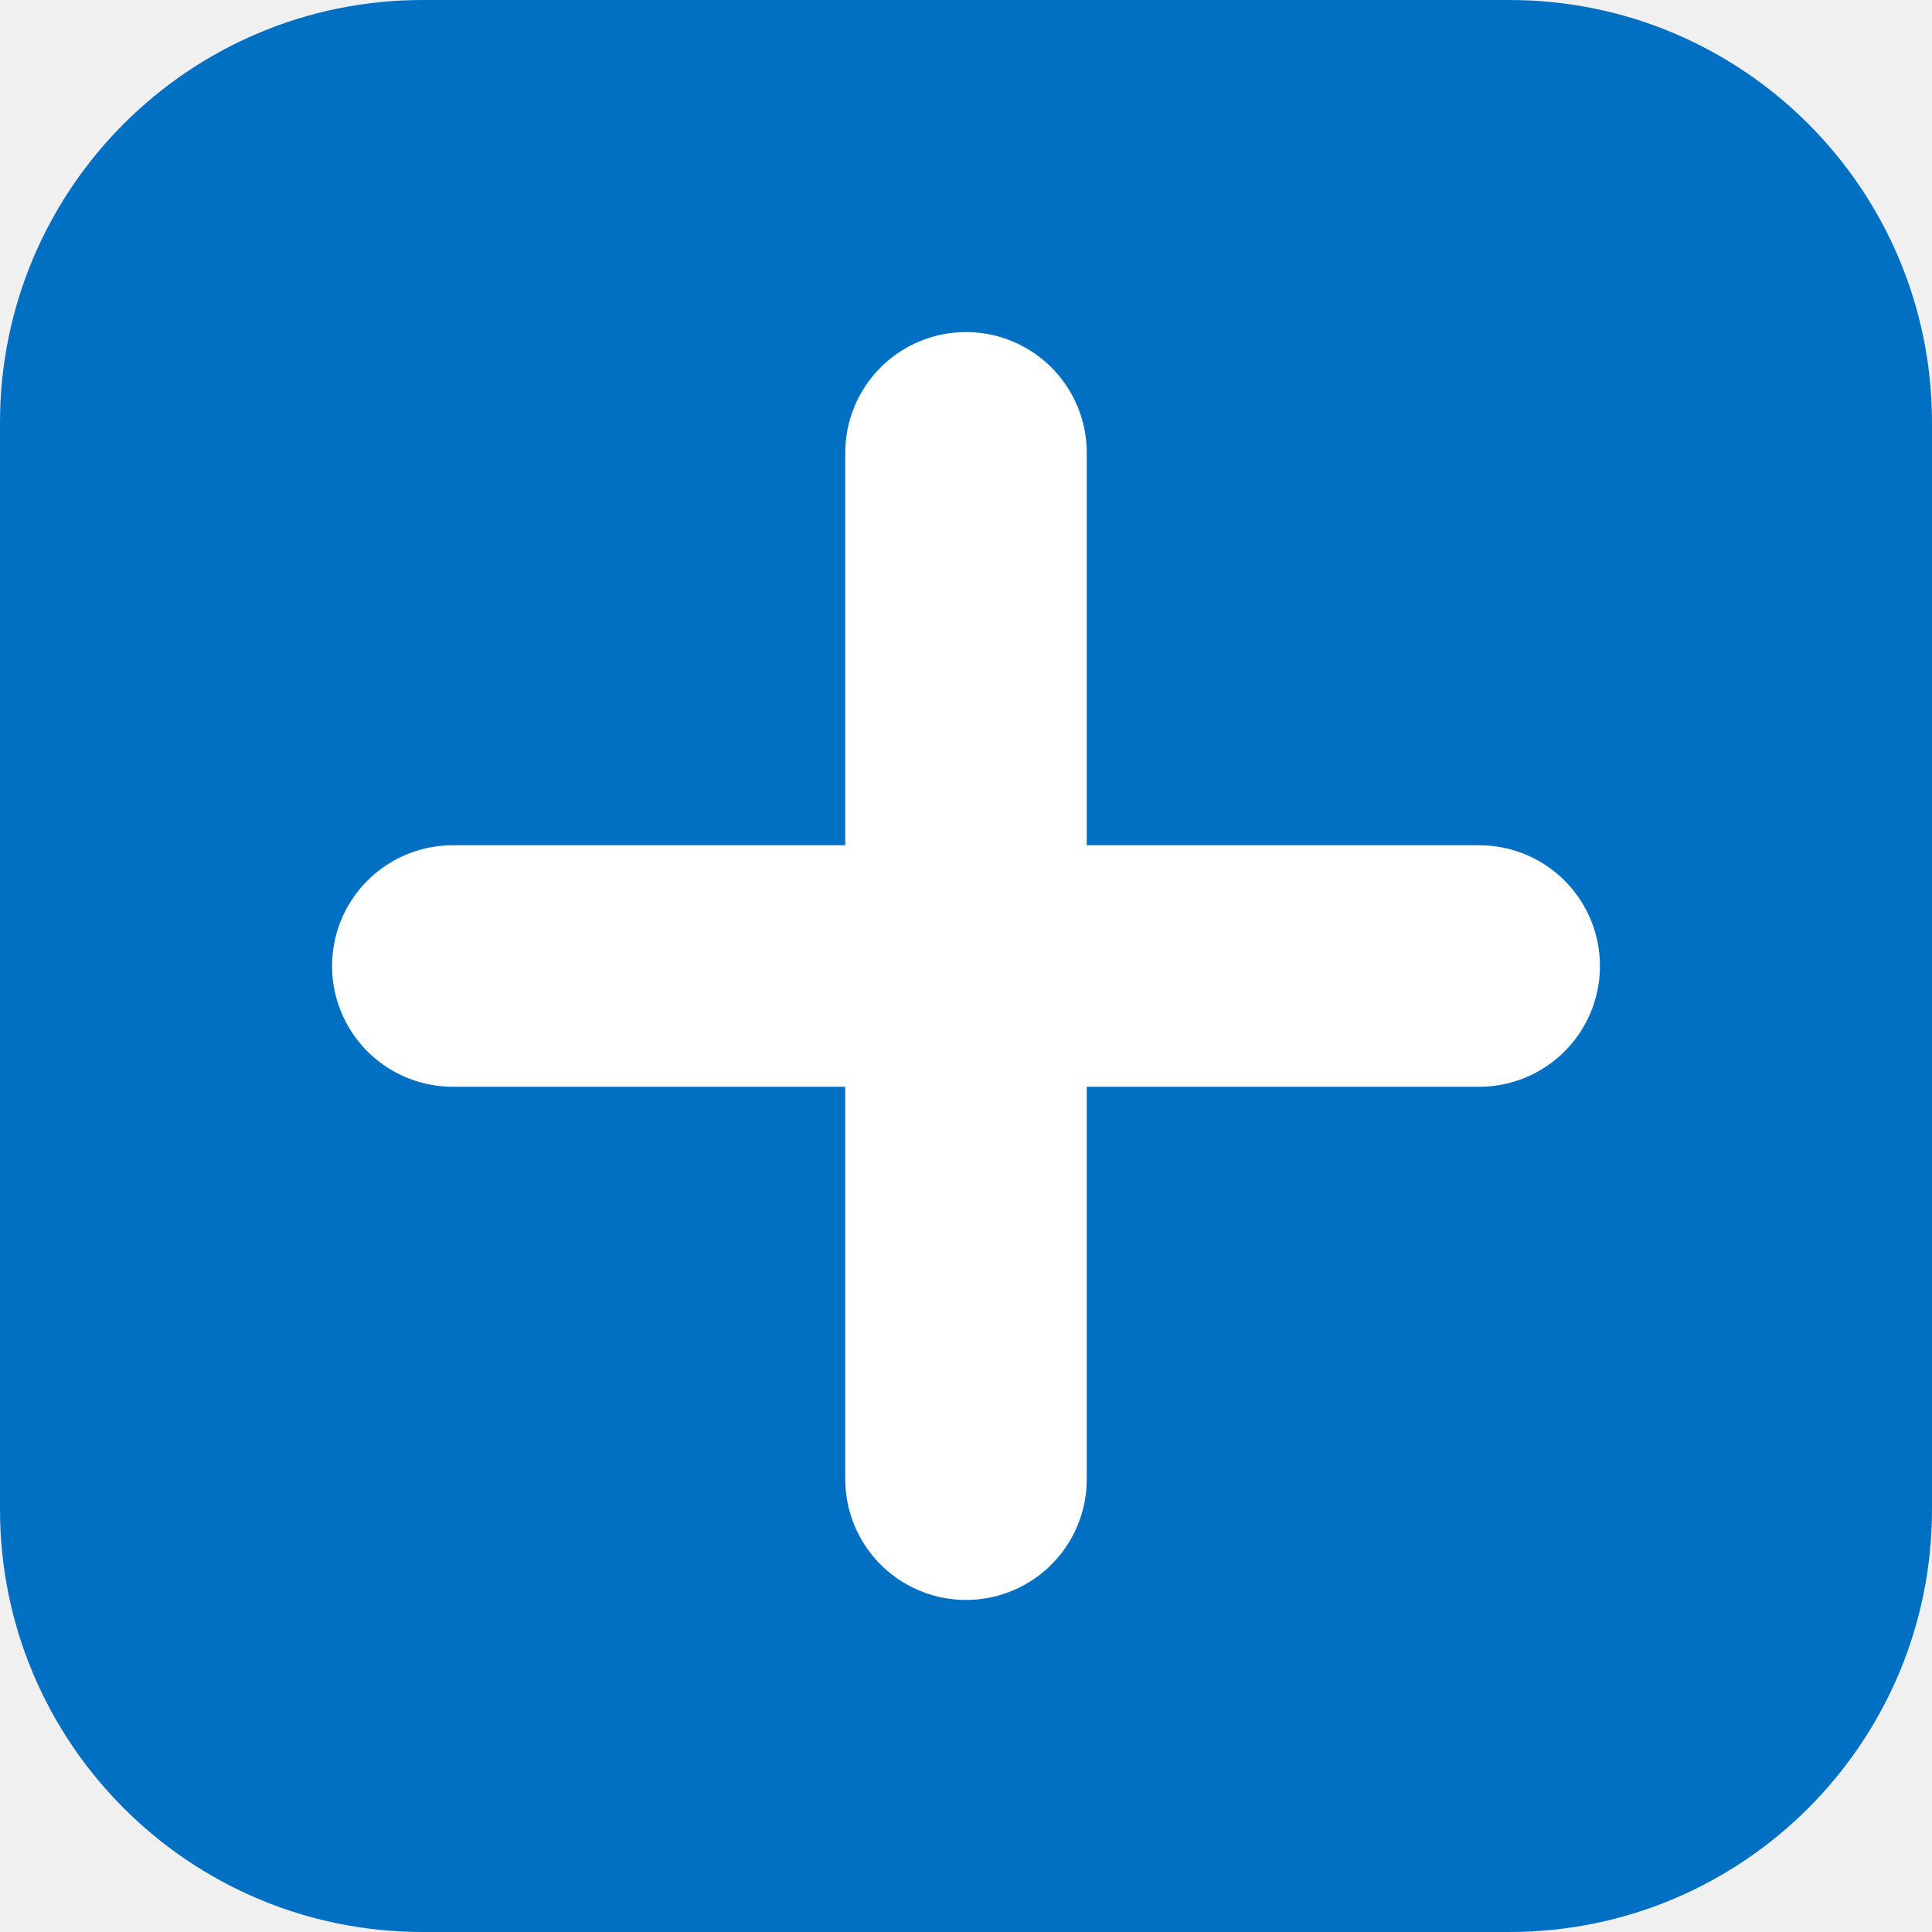
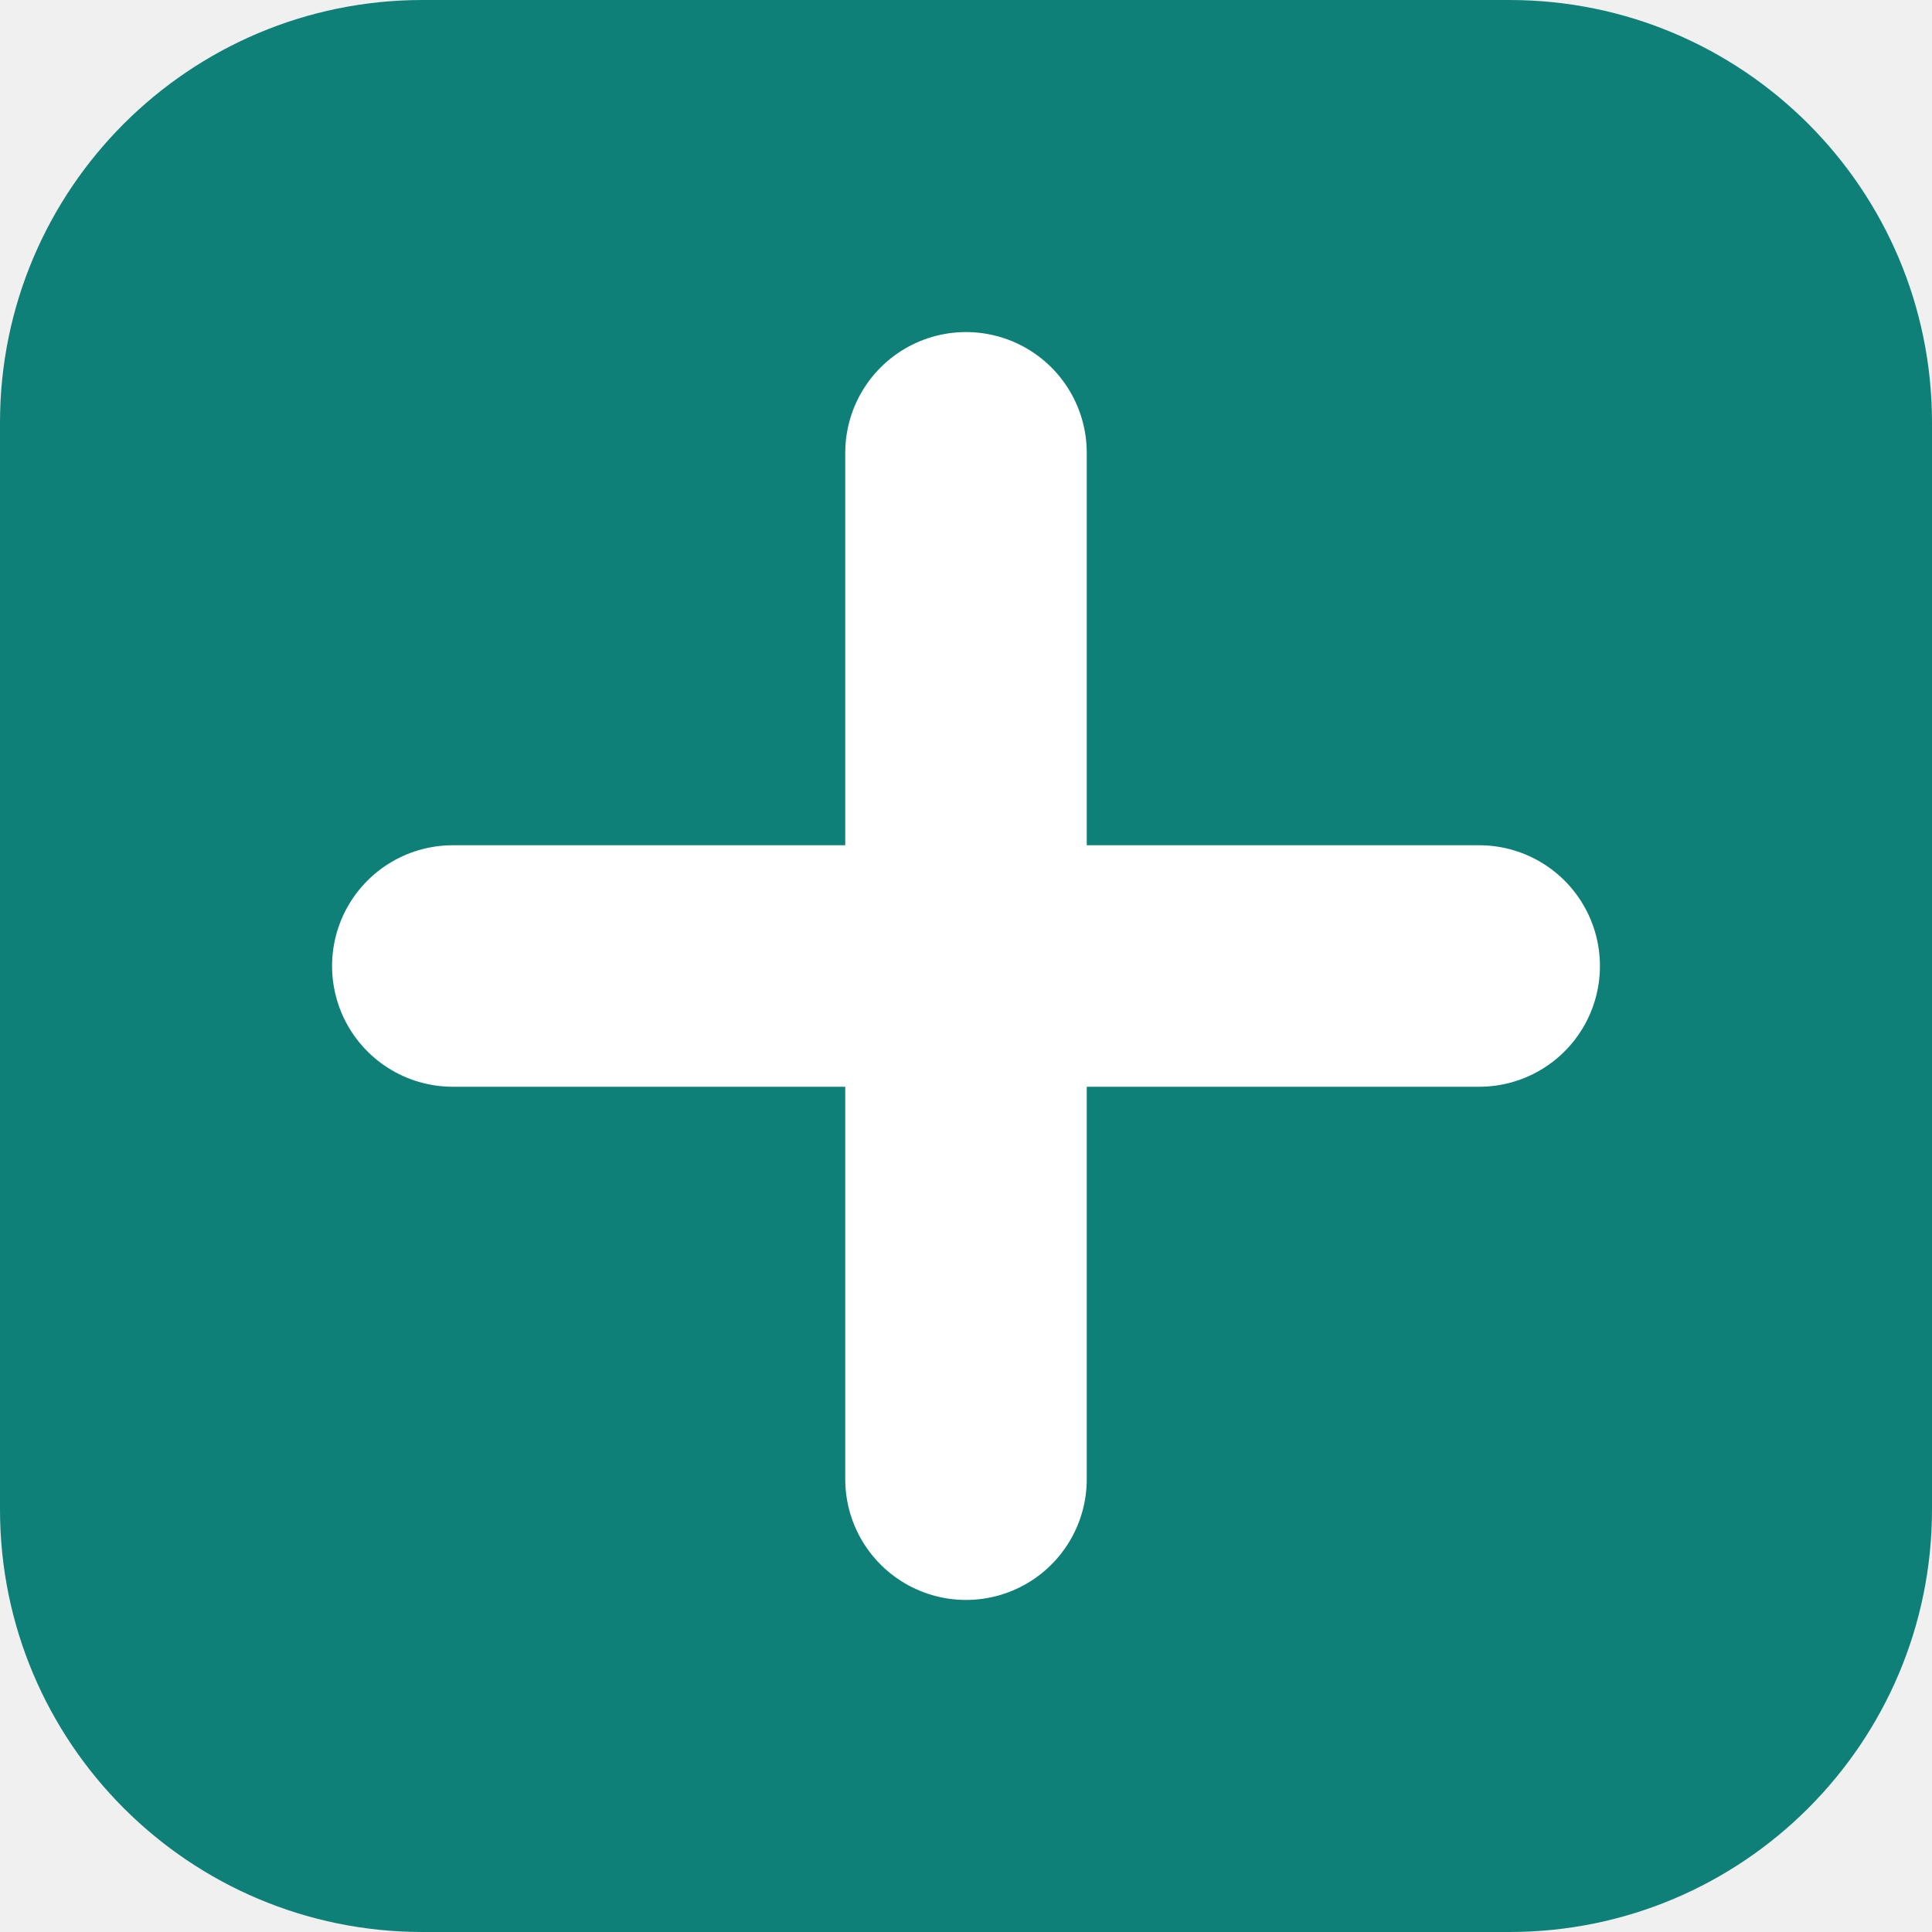
<svg xmlns="http://www.w3.org/2000/svg" viewBox="0 0 64 64">
-   <rect width="64" height="64" rx="14" fill="#0270c2" />
+   <rect width="64" height="64" rx="14" fill="#0f8078" />
  <path d="M32 15v34M15 32h34" stroke="#fff" stroke-width="8" stroke-linecap="round" />
</svg>
